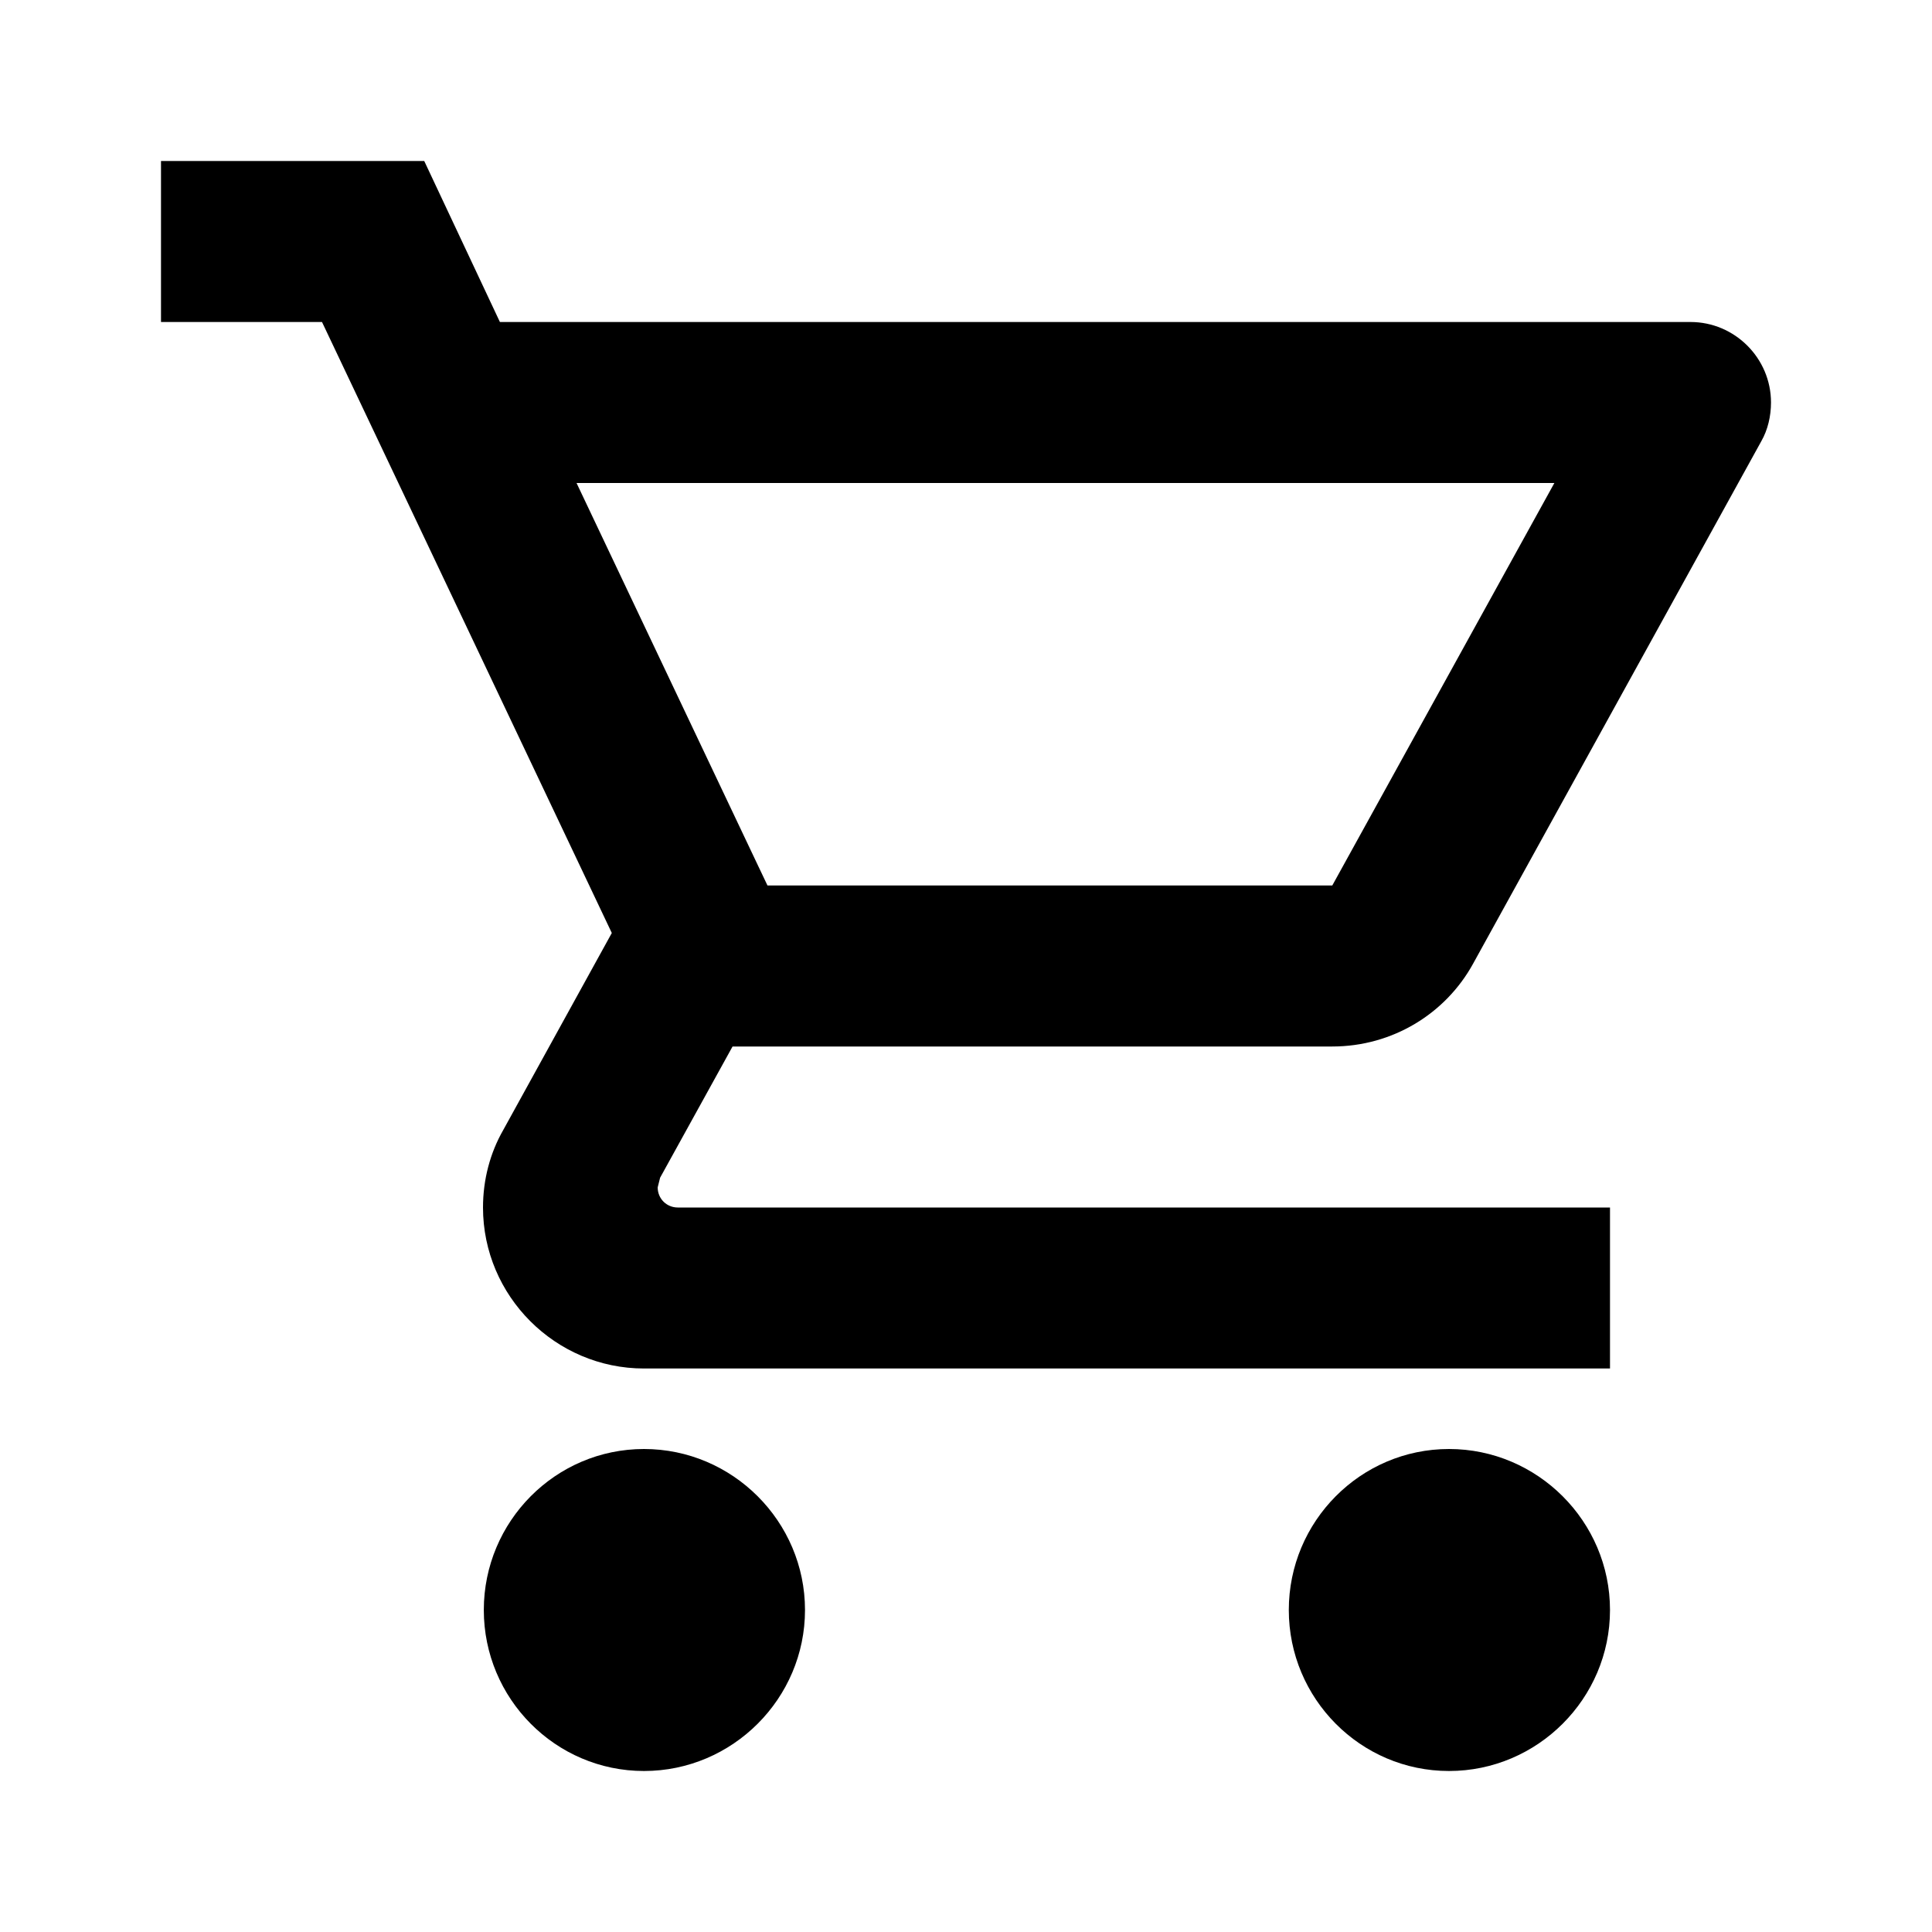
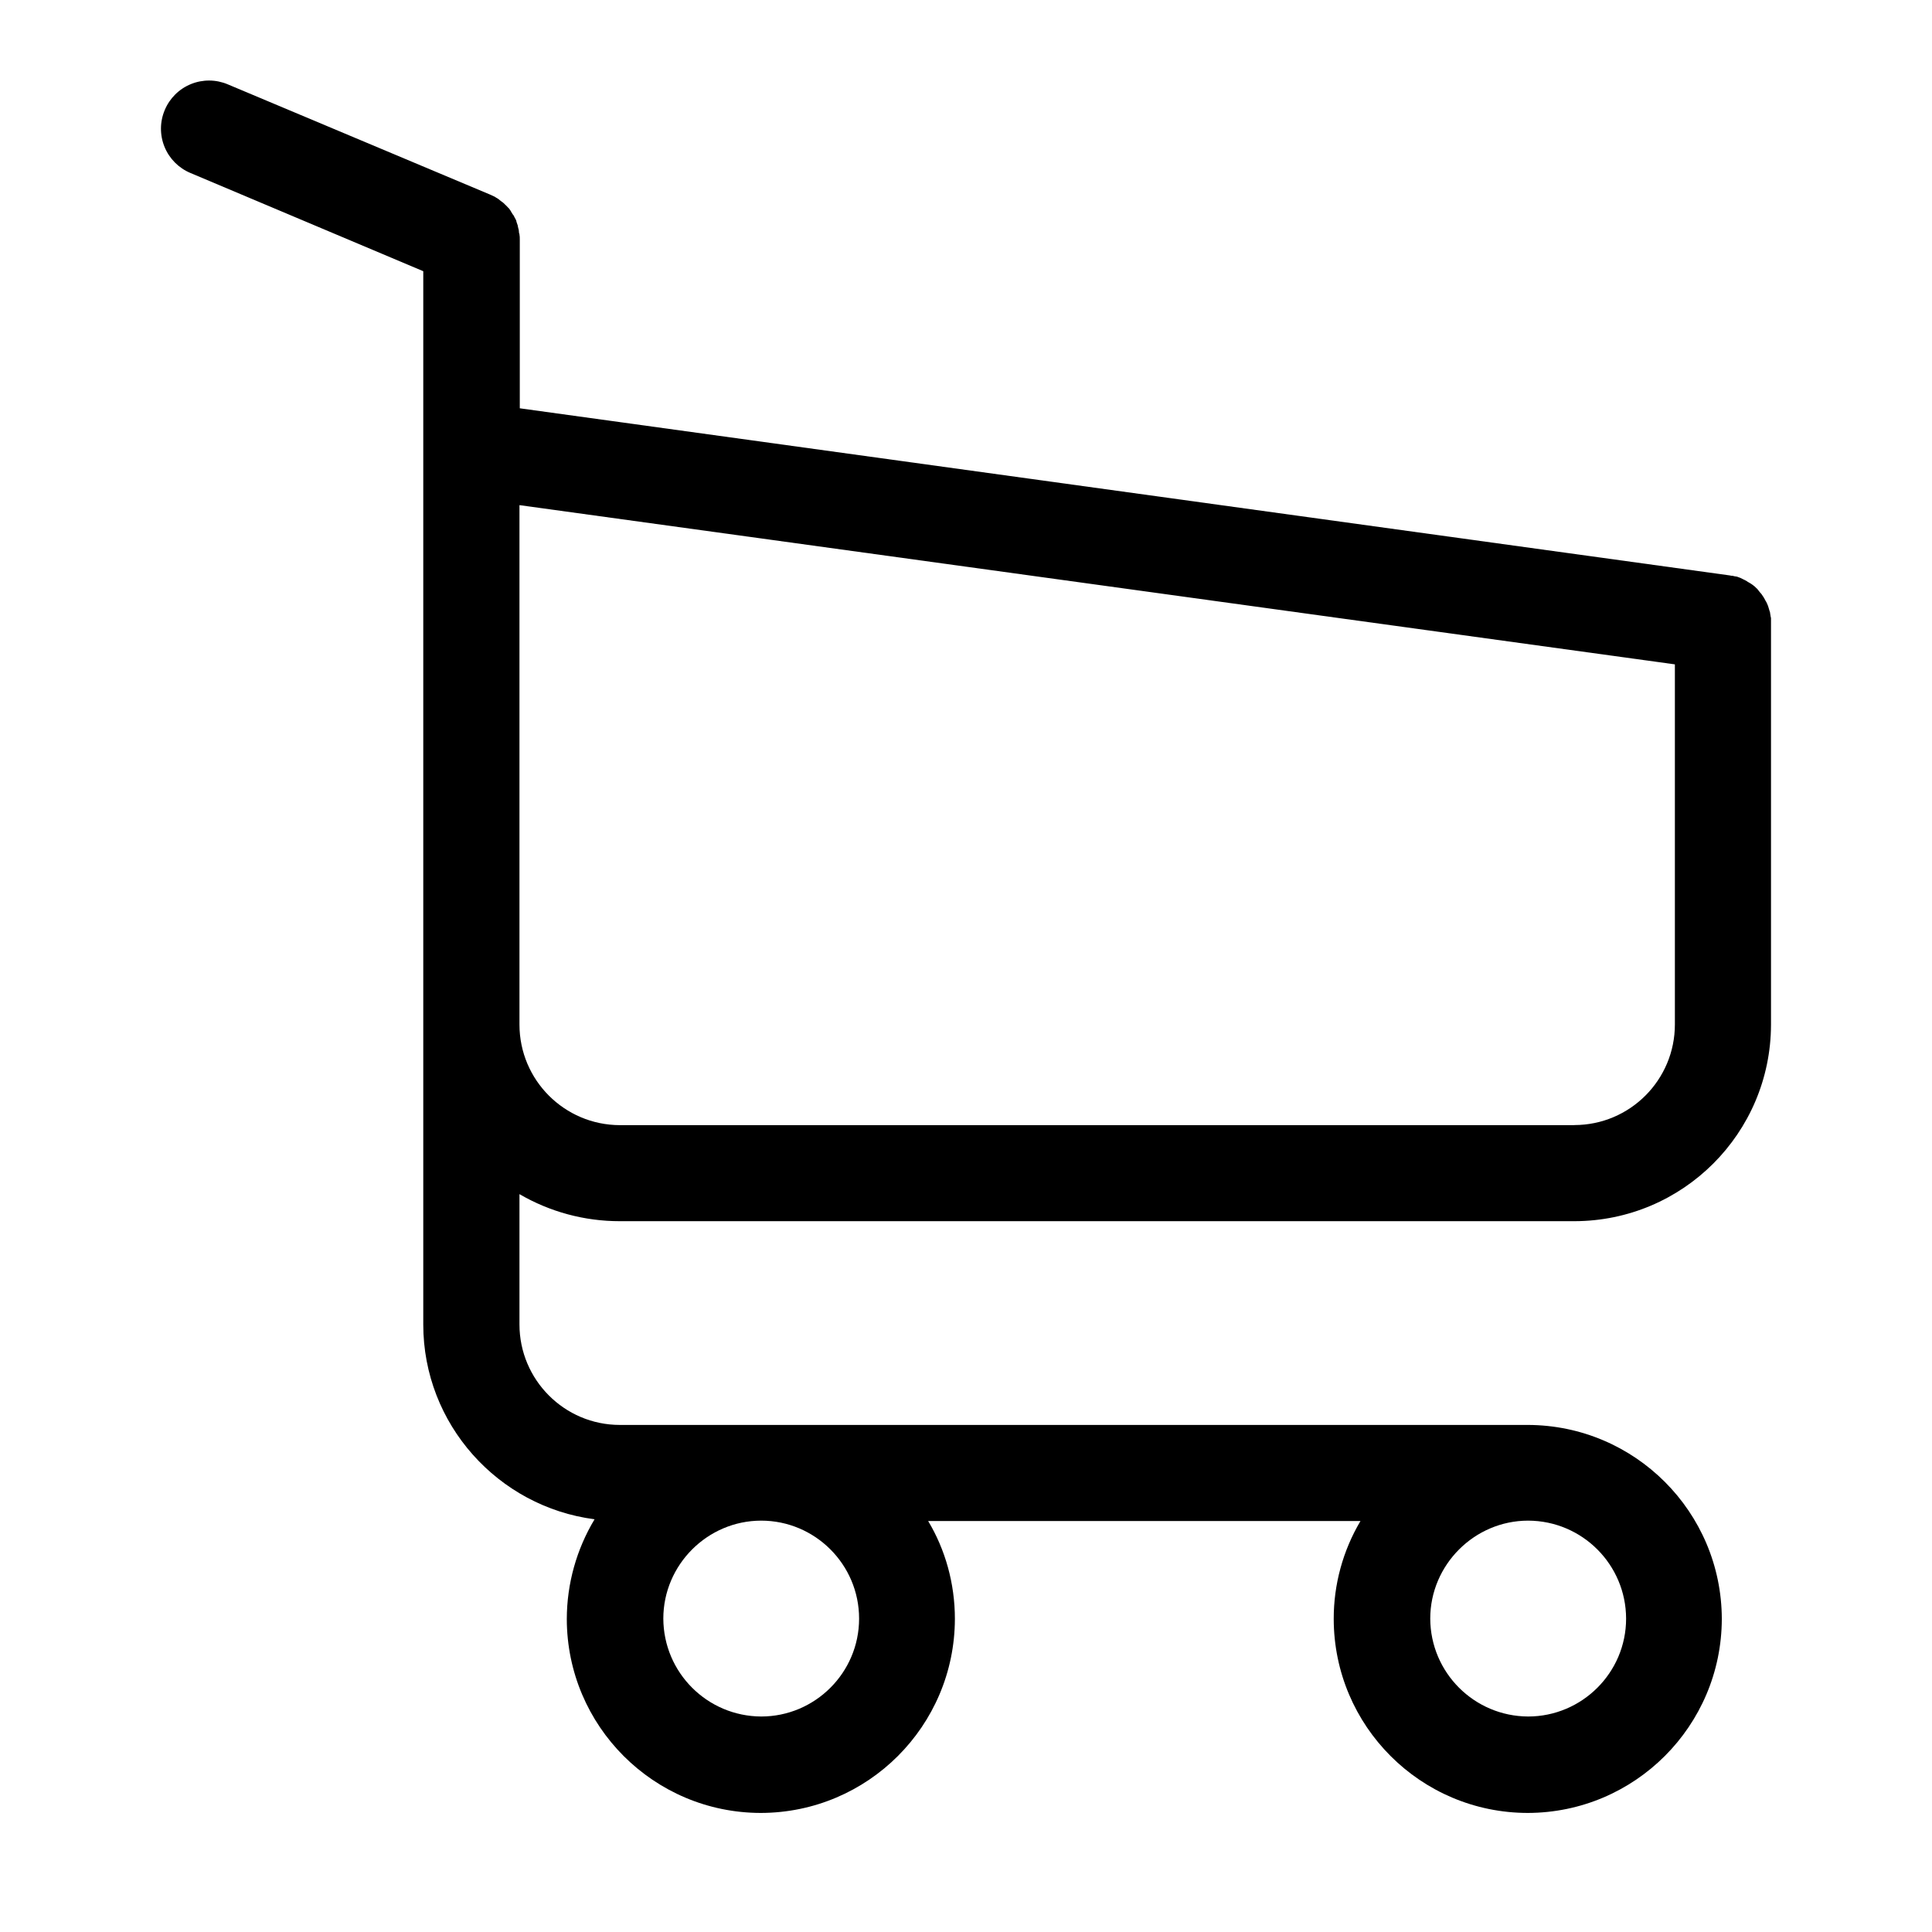
- <svg xmlns="http://www.w3.org/2000/svg" width="24px" height="24px" viewBox="0 0 24 24" version="1.1">
-   <defs />
-   <g id="Page-1" stroke="none" stroke-width="1" fill="none" fill-rule="evenodd">
-     <g id="IconCart">
-       <path d="M18,18 C19.1,18 20,18.9 20,20 C20,21.1 19.1,22 18,22 C16.9,22 16.01,21.1 16.01,20 C16.01,18.9 16.9,18 18,18 Z M9.1,13 L8.2,14.63 L8.17,14.75 C8.17,14.89 8.28,15 8.42,15 L20,15 L20,17 L8,17 C6.9,17 6,16.1 6,15 C6,14.65 6.09,14.32 6.25,14.04 L7.6,11.59 L4,4 L2,4 L2,2 L5.27,2 L6.21,4 L21,4 C21.55,4 22,4.45 22,5 C22,5.17 21.96,5.34 21.88,5.48 L18.3,11.97 C17.96,12.59 17.3,13 16.55,13 L9.1,13 Z M7.162,6 L9.407,10.733 L9.534,11 L16.55,11 L19.309,6 L7.162,6 Z M8,18 C9.1,18 10,18.9 10,20 C10,21.1 9.1,22 8,22 C6.9,22 6.01,21.1 6.01,20 C6.01,18.9 6.9,18 8,18 Z" id="Combined-Shape" fill="currentColor" />
-     </g>
-   </g>
+ <svg xmlns="http://www.w3.org/2000/svg" viewBox="0 0 24 24">
+   <path d="M7.7 15.17h11.858A2.446 2.446 0 0022 12.73V7.687c0-.008 0-.017-.004-.026 0-.009-.005-.022-.005-.031 0-.009-.004-.018-.004-.027-.005-.008-.005-.017-.01-.03-.004-.01-.004-.018-.008-.027-.004-.009-.004-.018-.009-.027a.216.216 0 01-.013-.03c-.005-.01-.009-.018-.013-.023l-.014-.026c-.004-.01-.008-.014-.013-.022-.004-.01-.013-.018-.018-.027a.078.078 0 00-.017-.022c-.005-.009-.014-.013-.018-.022-.004-.009-.013-.013-.018-.022-.004-.01-.013-.014-.017-.018l-.022-.022c-.01-.005-.014-.013-.023-.018-.008-.004-.017-.013-.026-.018-.009-.004-.013-.008-.022-.013a.093.093 0 01-.027-.017l-.026-.014-.027-.013-.026-.013c-.01-.005-.018-.005-.027-.01a.082.082 0 00-.03-.008c-.01 0-.019-.004-.023-.004-.013-.005-.022-.005-.035-.005-.005 0-.01-.004-.018-.004L6.457 5.072V2.976c0-.022 0-.044-.004-.062 0-.005 0-.009-.005-.018 0-.013-.004-.026-.004-.04-.005-.013-.005-.022-.009-.035 0-.009-.004-.013-.004-.022l-.014-.04c0-.004-.004-.013-.004-.018a.132.132 0 00-.018-.035c-.004-.004-.004-.013-.009-.018a.077.077 0 00-.017-.026c-.005-.01-.01-.014-.014-.022-.004-.01-.008-.014-.013-.023-.004-.008-.013-.017-.018-.026l-.013-.013-.026-.027-.014-.013a.162.162 0 00-.03-.027l-.018-.013c-.01-.009-.018-.013-.027-.022-.013-.009-.026-.018-.035-.022-.005-.005-.01-.005-.013-.009l-.058-.027-3.26-1.37a.596.596 0 00-.783.318.596.596 0 00.319.783l2.892 1.22v13.084c0 1.239.93 2.265 2.128 2.42a2.412 2.412 0 00-.345 1.238 2.413 2.413 0 002.41 2.41 2.416 2.416 0 002.411-2.41c0-.442-.12-.863-.332-1.216h5.37a2.377 2.377 0 00-.332 1.216 2.413 2.413 0 002.411 2.41 2.416 2.416 0 002.41-2.41 2.416 2.416 0 00-2.41-2.41H7.7c-.69 0-1.247-.562-1.247-1.248v-1.619a2.47 2.47 0 001.247.336zm2.972 4.937c0 .672-.548 1.216-1.216 1.216a1.221 1.221 0 01-1.216-1.216c0-.668.548-1.217 1.216-1.217.668 0 1.216.544 1.216 1.217zm9.528 0c0 .672-.549 1.216-1.217 1.216a1.221 1.221 0 01-1.216-1.216c0-.668.549-1.217 1.216-1.217a1.22 1.22 0 011.217 1.217zm-.642-6.13H7.7a1.25 1.25 0 01-1.247-1.248V6.275l14.353 1.978v4.471a1.25 1.25 0 01-1.248 1.252z" fill="currentColor" fill-rule="evenodd" />
</svg>
